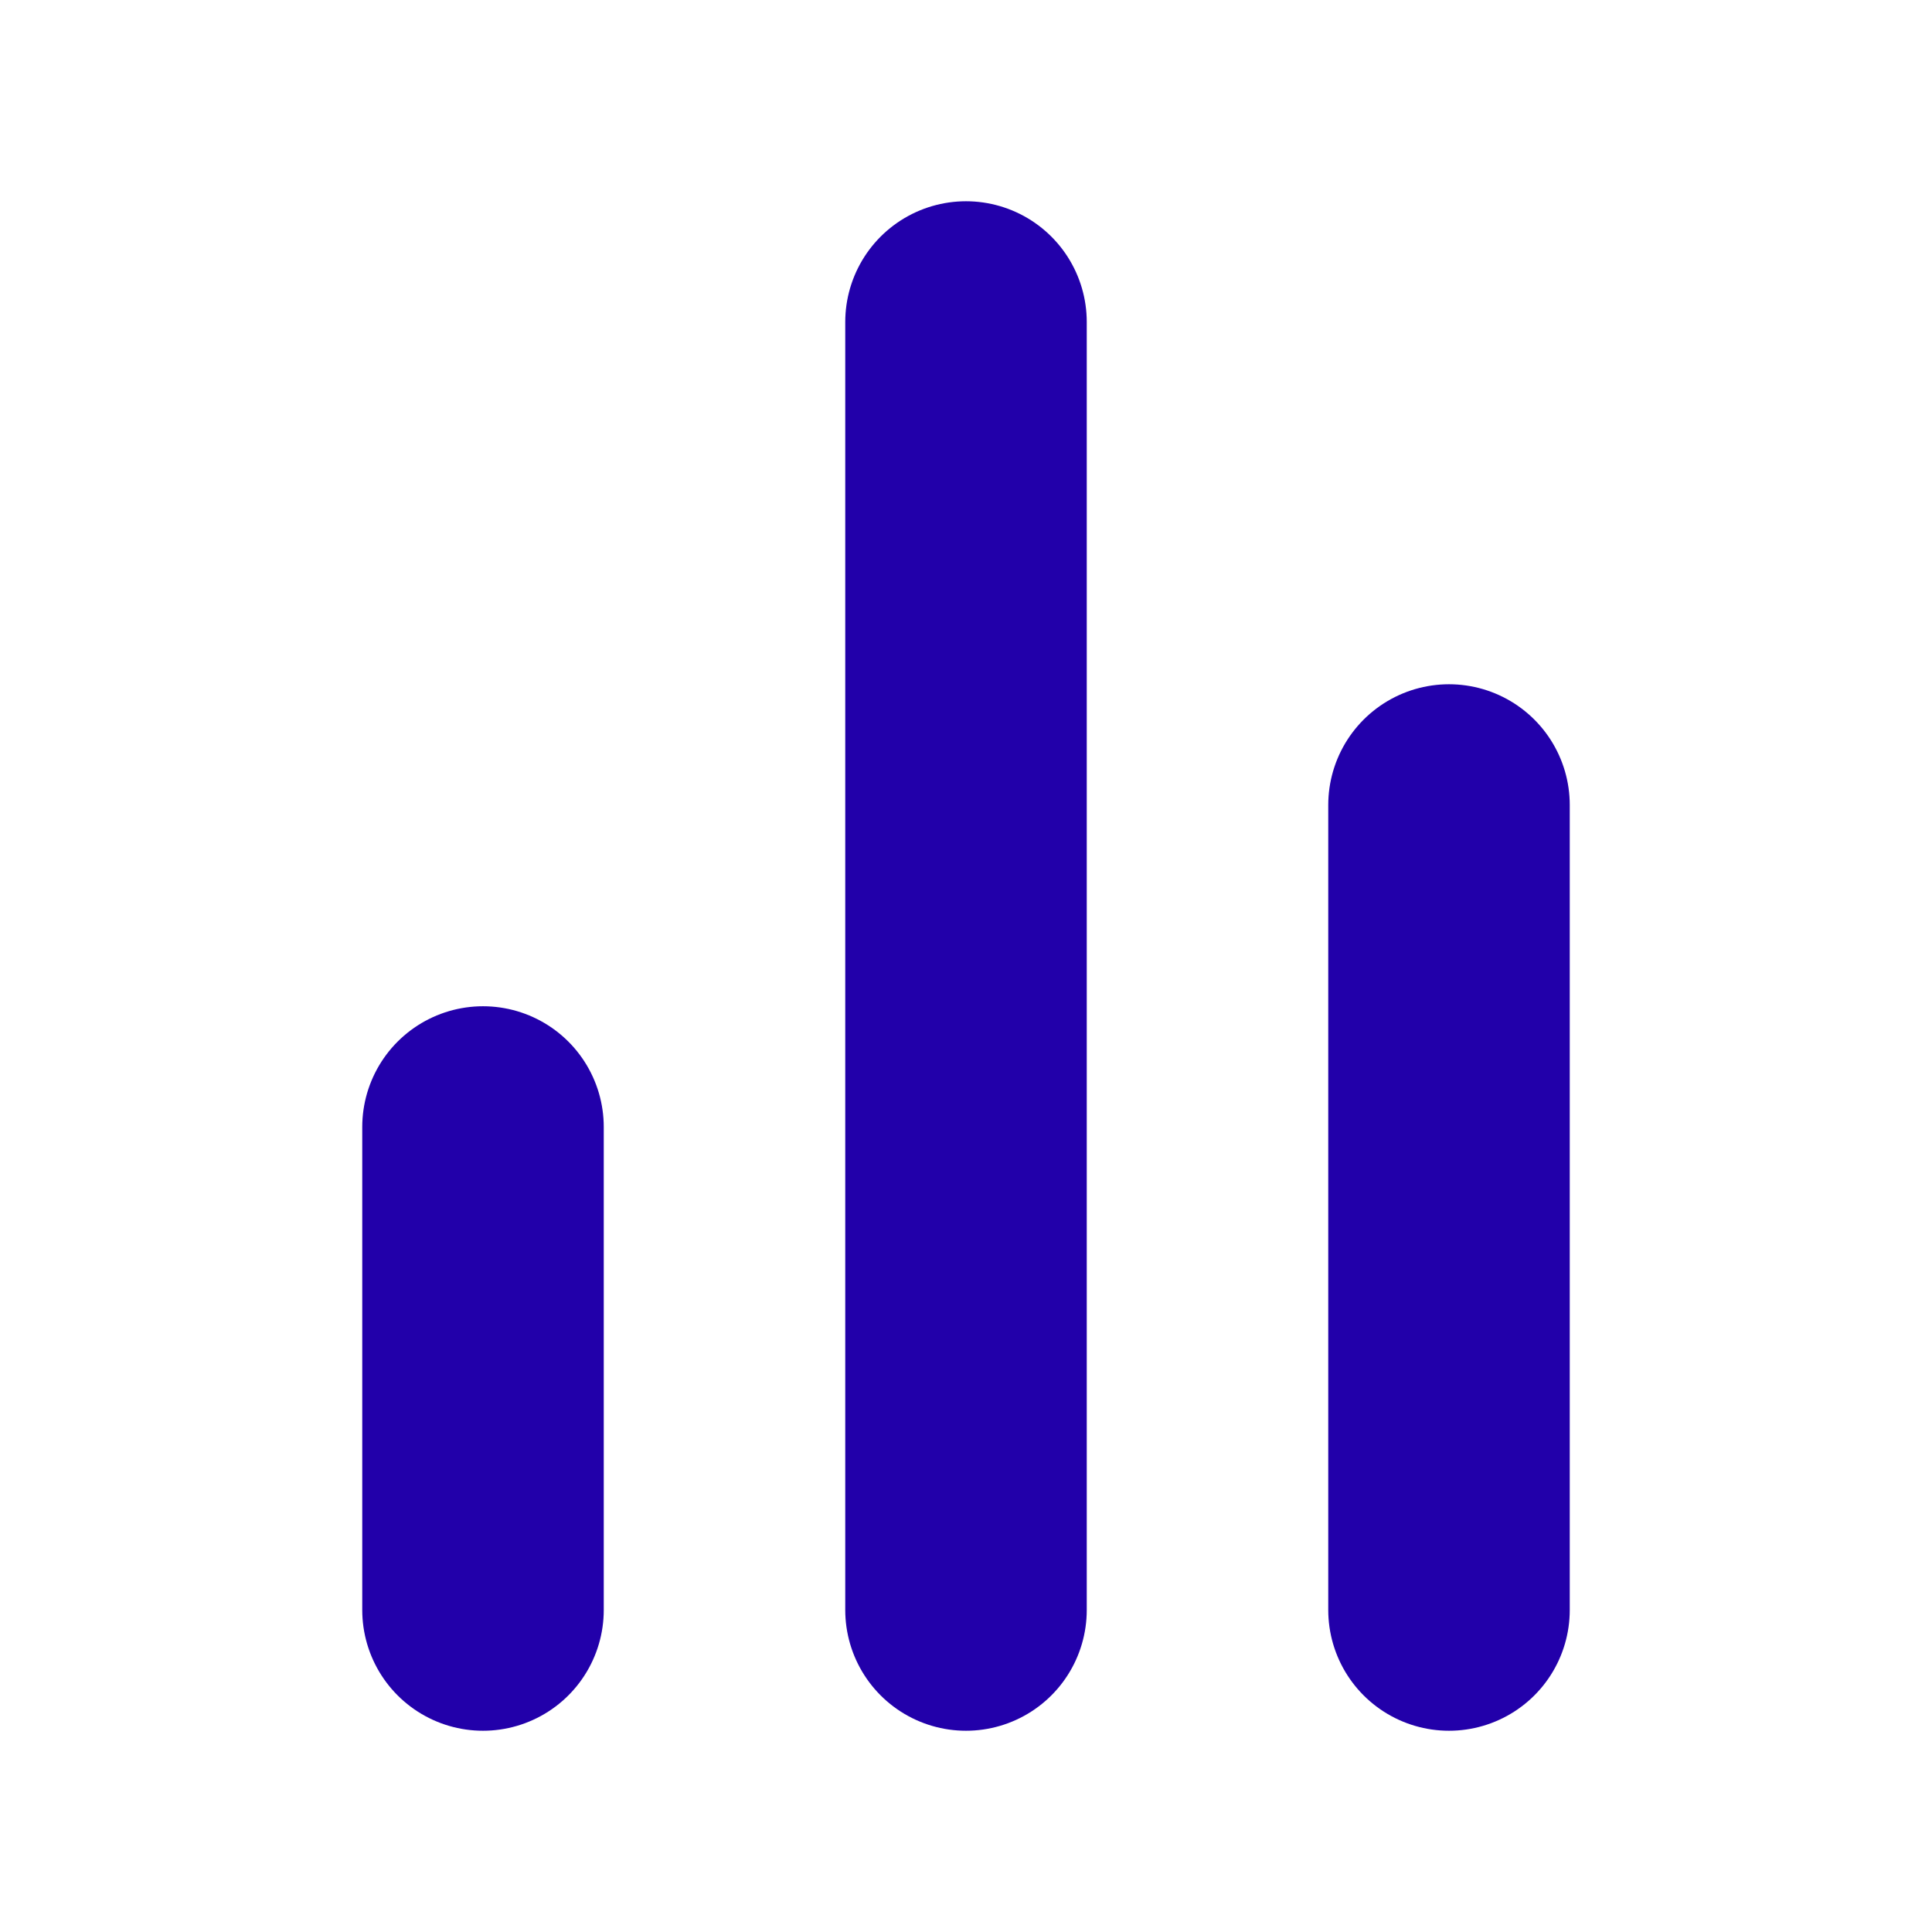
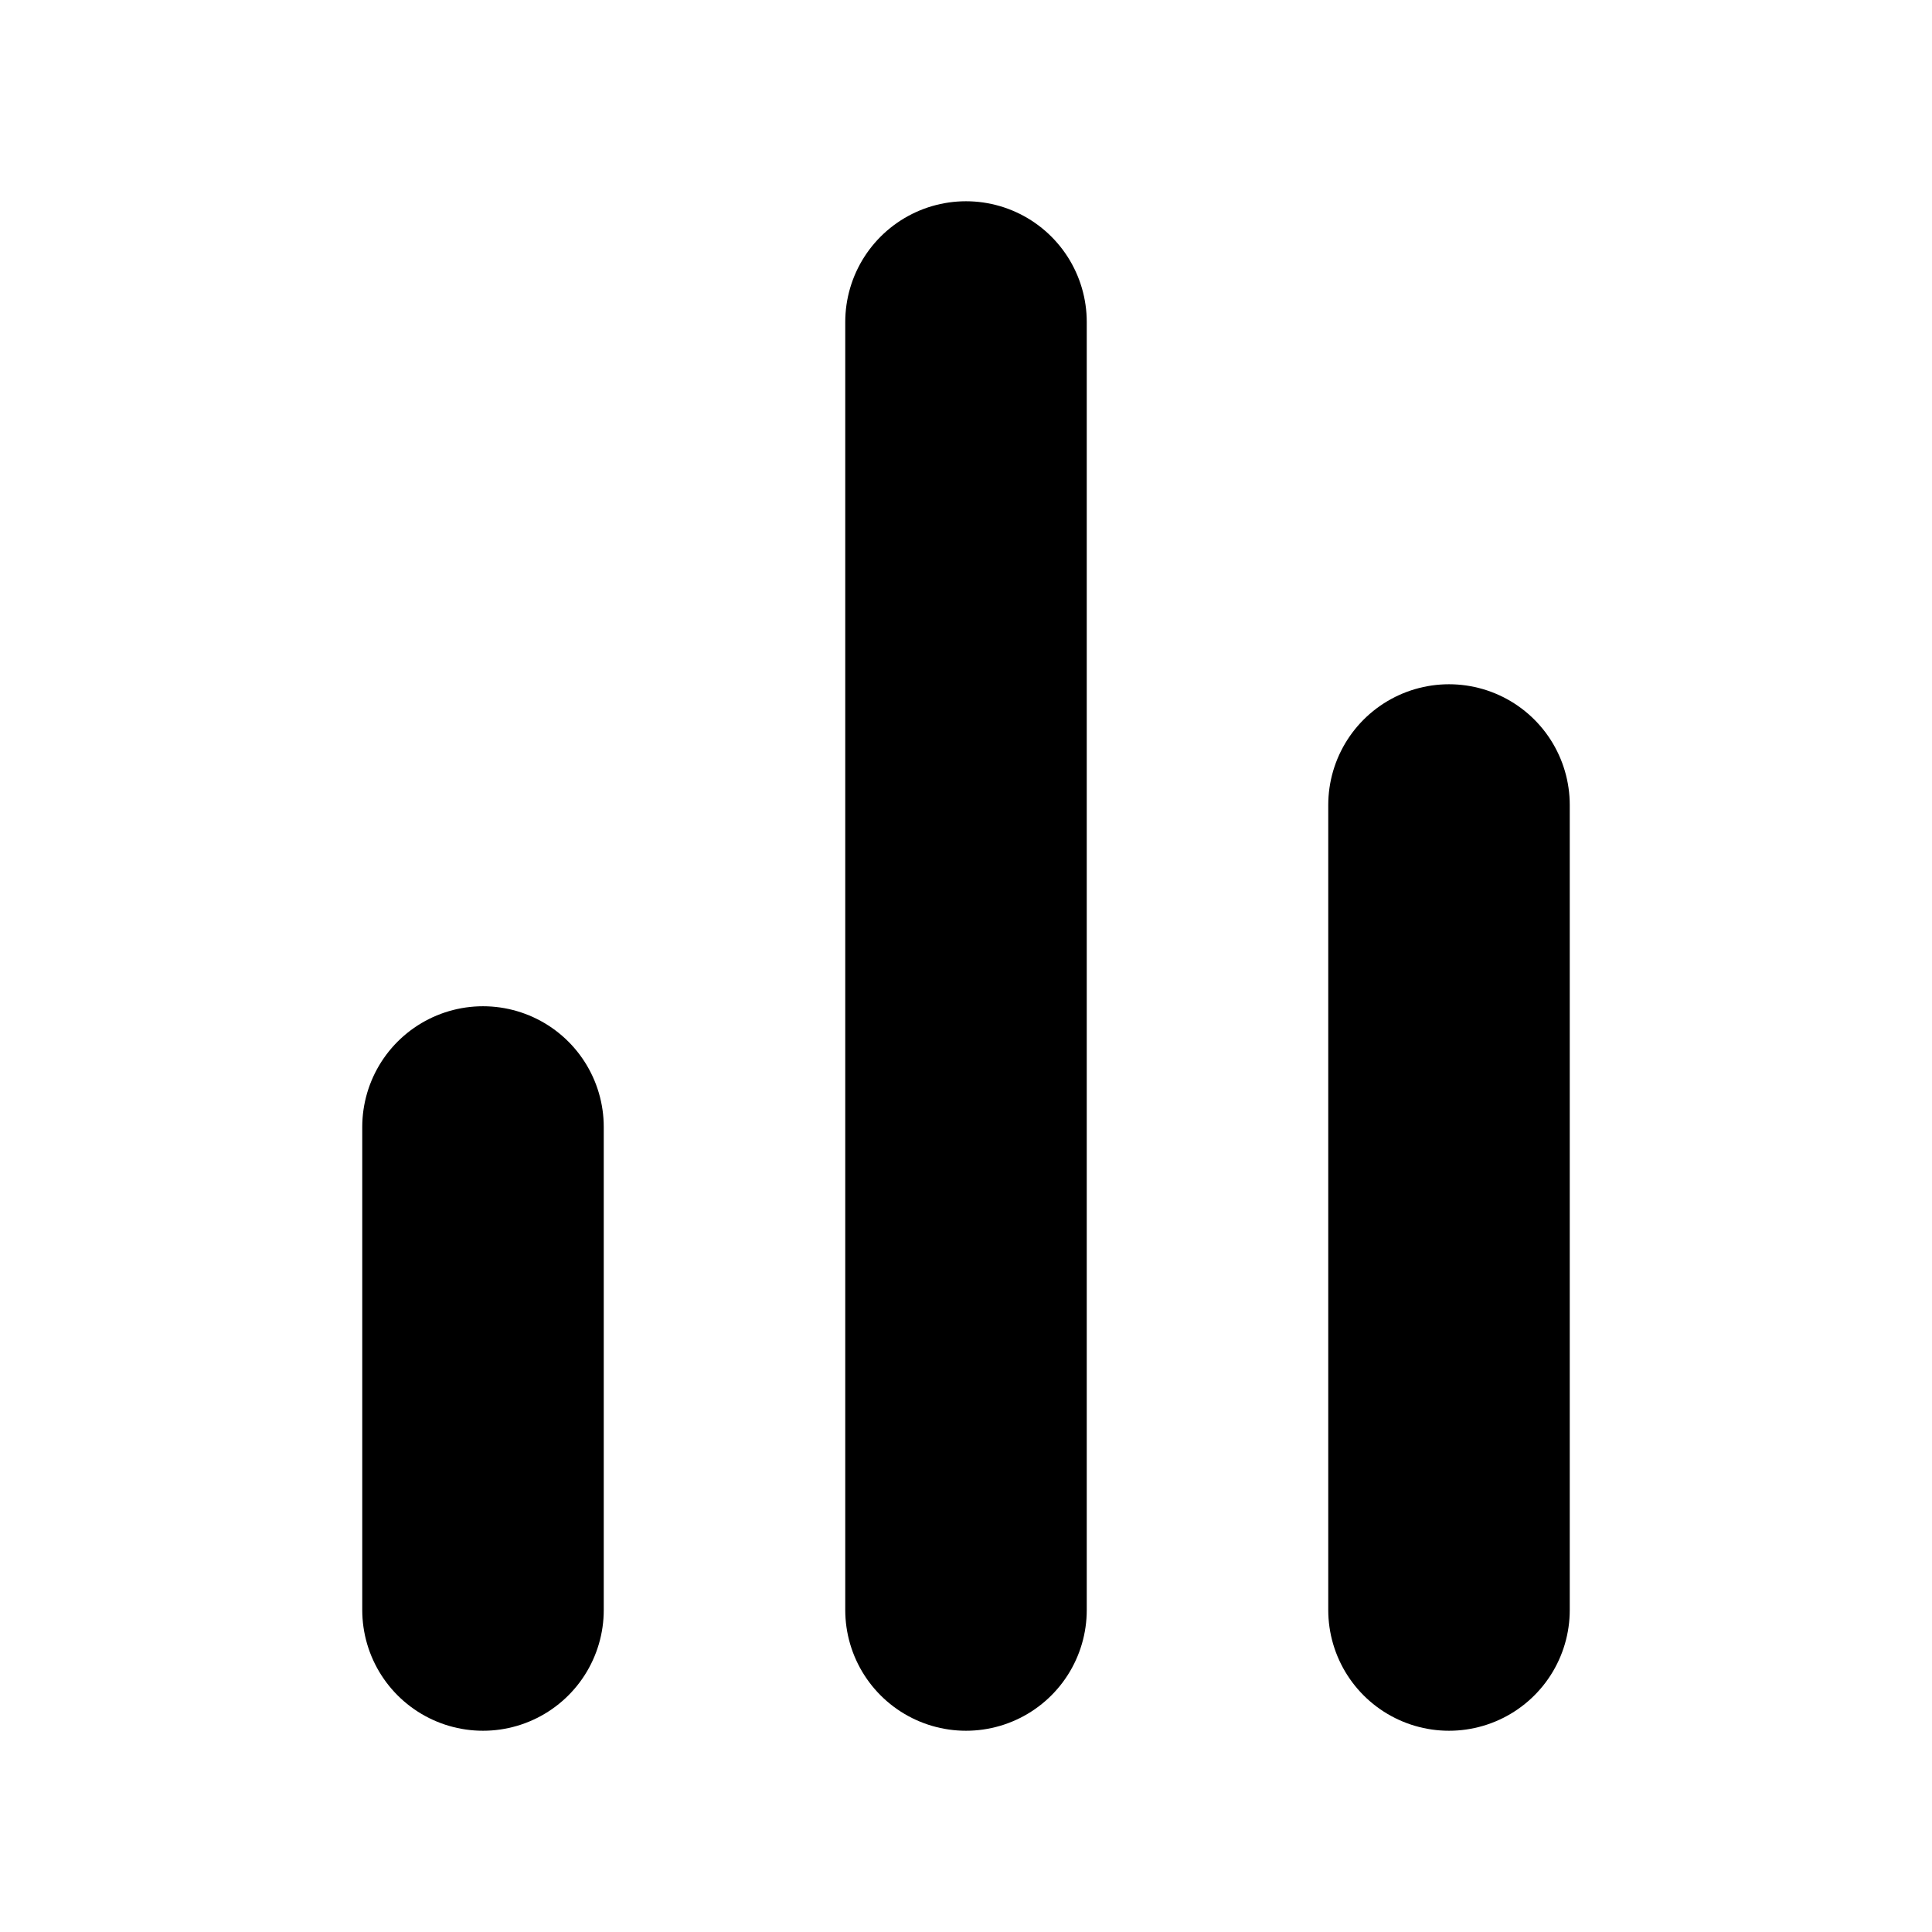
- <svg xmlns="http://www.w3.org/2000/svg" width="24" height="24" viewBox="0 0 24 24" fill="none" stroke="#2200AA" stroke-width="3" stroke-linecap="round" stroke-linejoin="round" class="feather feather-bar-chart-2">
+ <svg xmlns="http://www.w3.org/2000/svg" width="24" height="24" viewBox="0 0 24 24" fill="none" stroke="currentColor" stroke-width="3" stroke-linecap="round" stroke-linejoin="round" class="feather feather-bar-chart-2">
  <line x1="18" y1="20" x2="18" y2="10" />
  <line x1="12" y1="20" x2="12" y2="4" />
  <line x1="6" y1="20" x2="6" y2="14" />
</svg>
